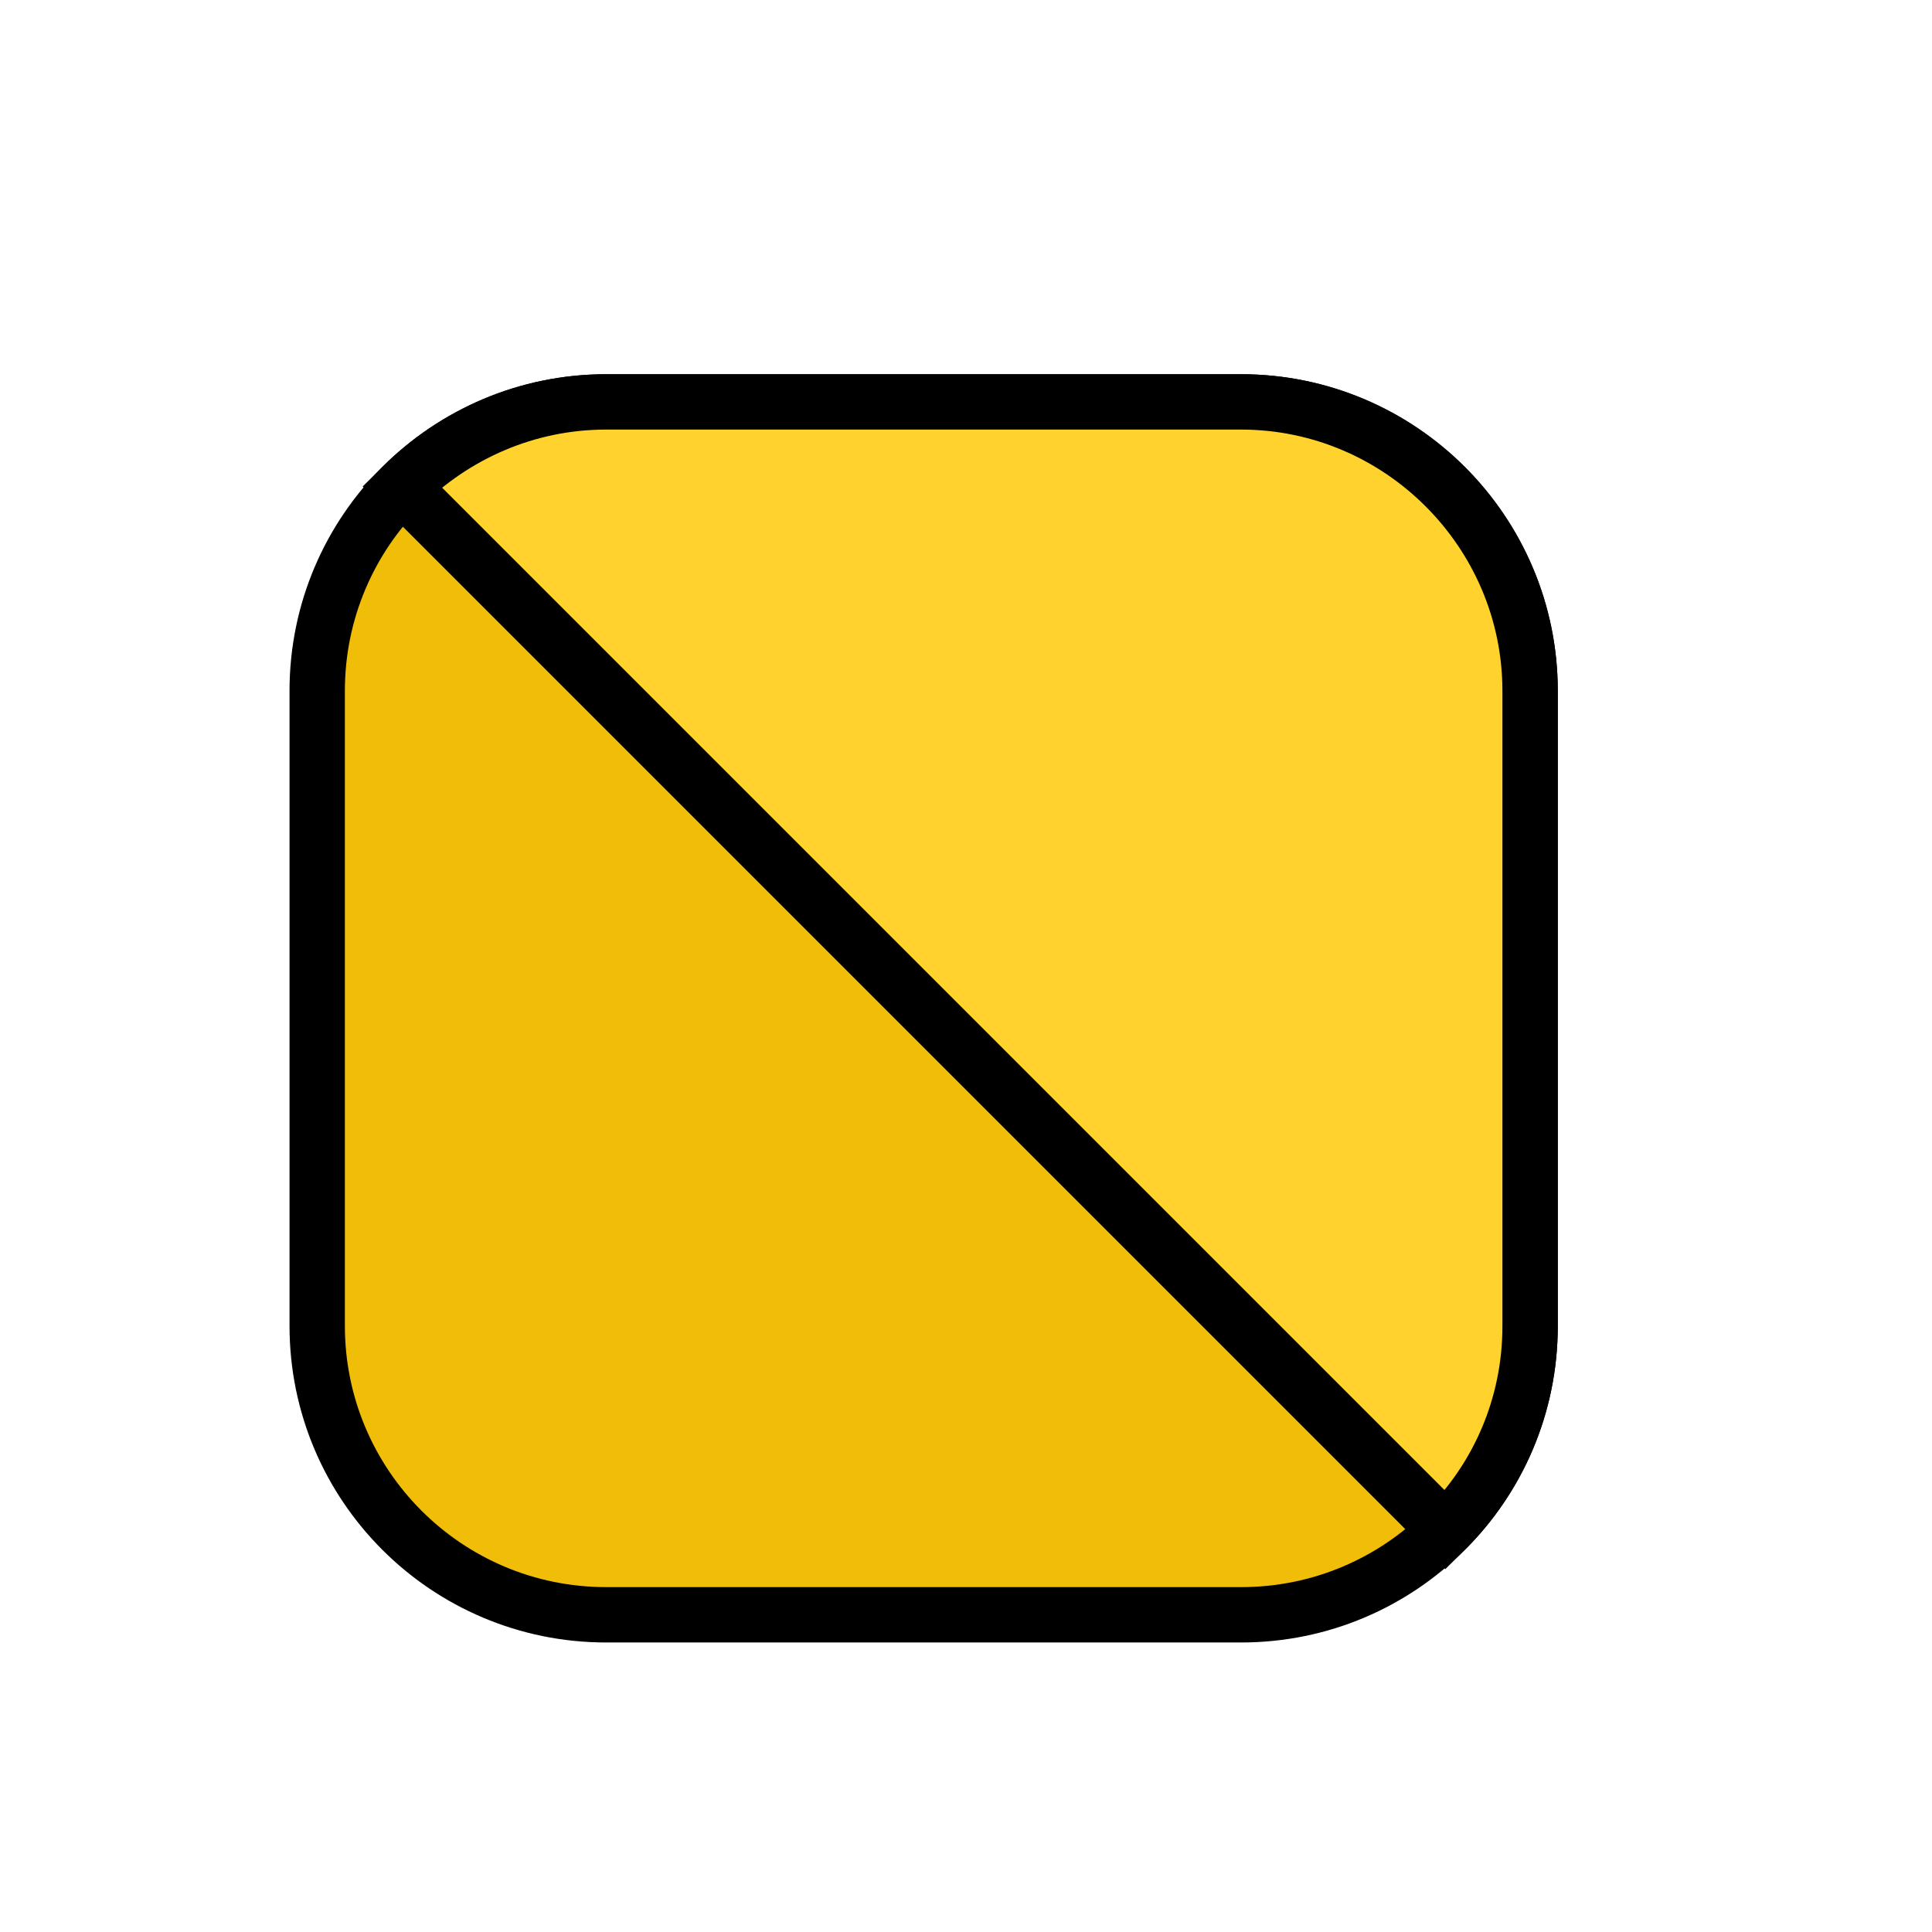
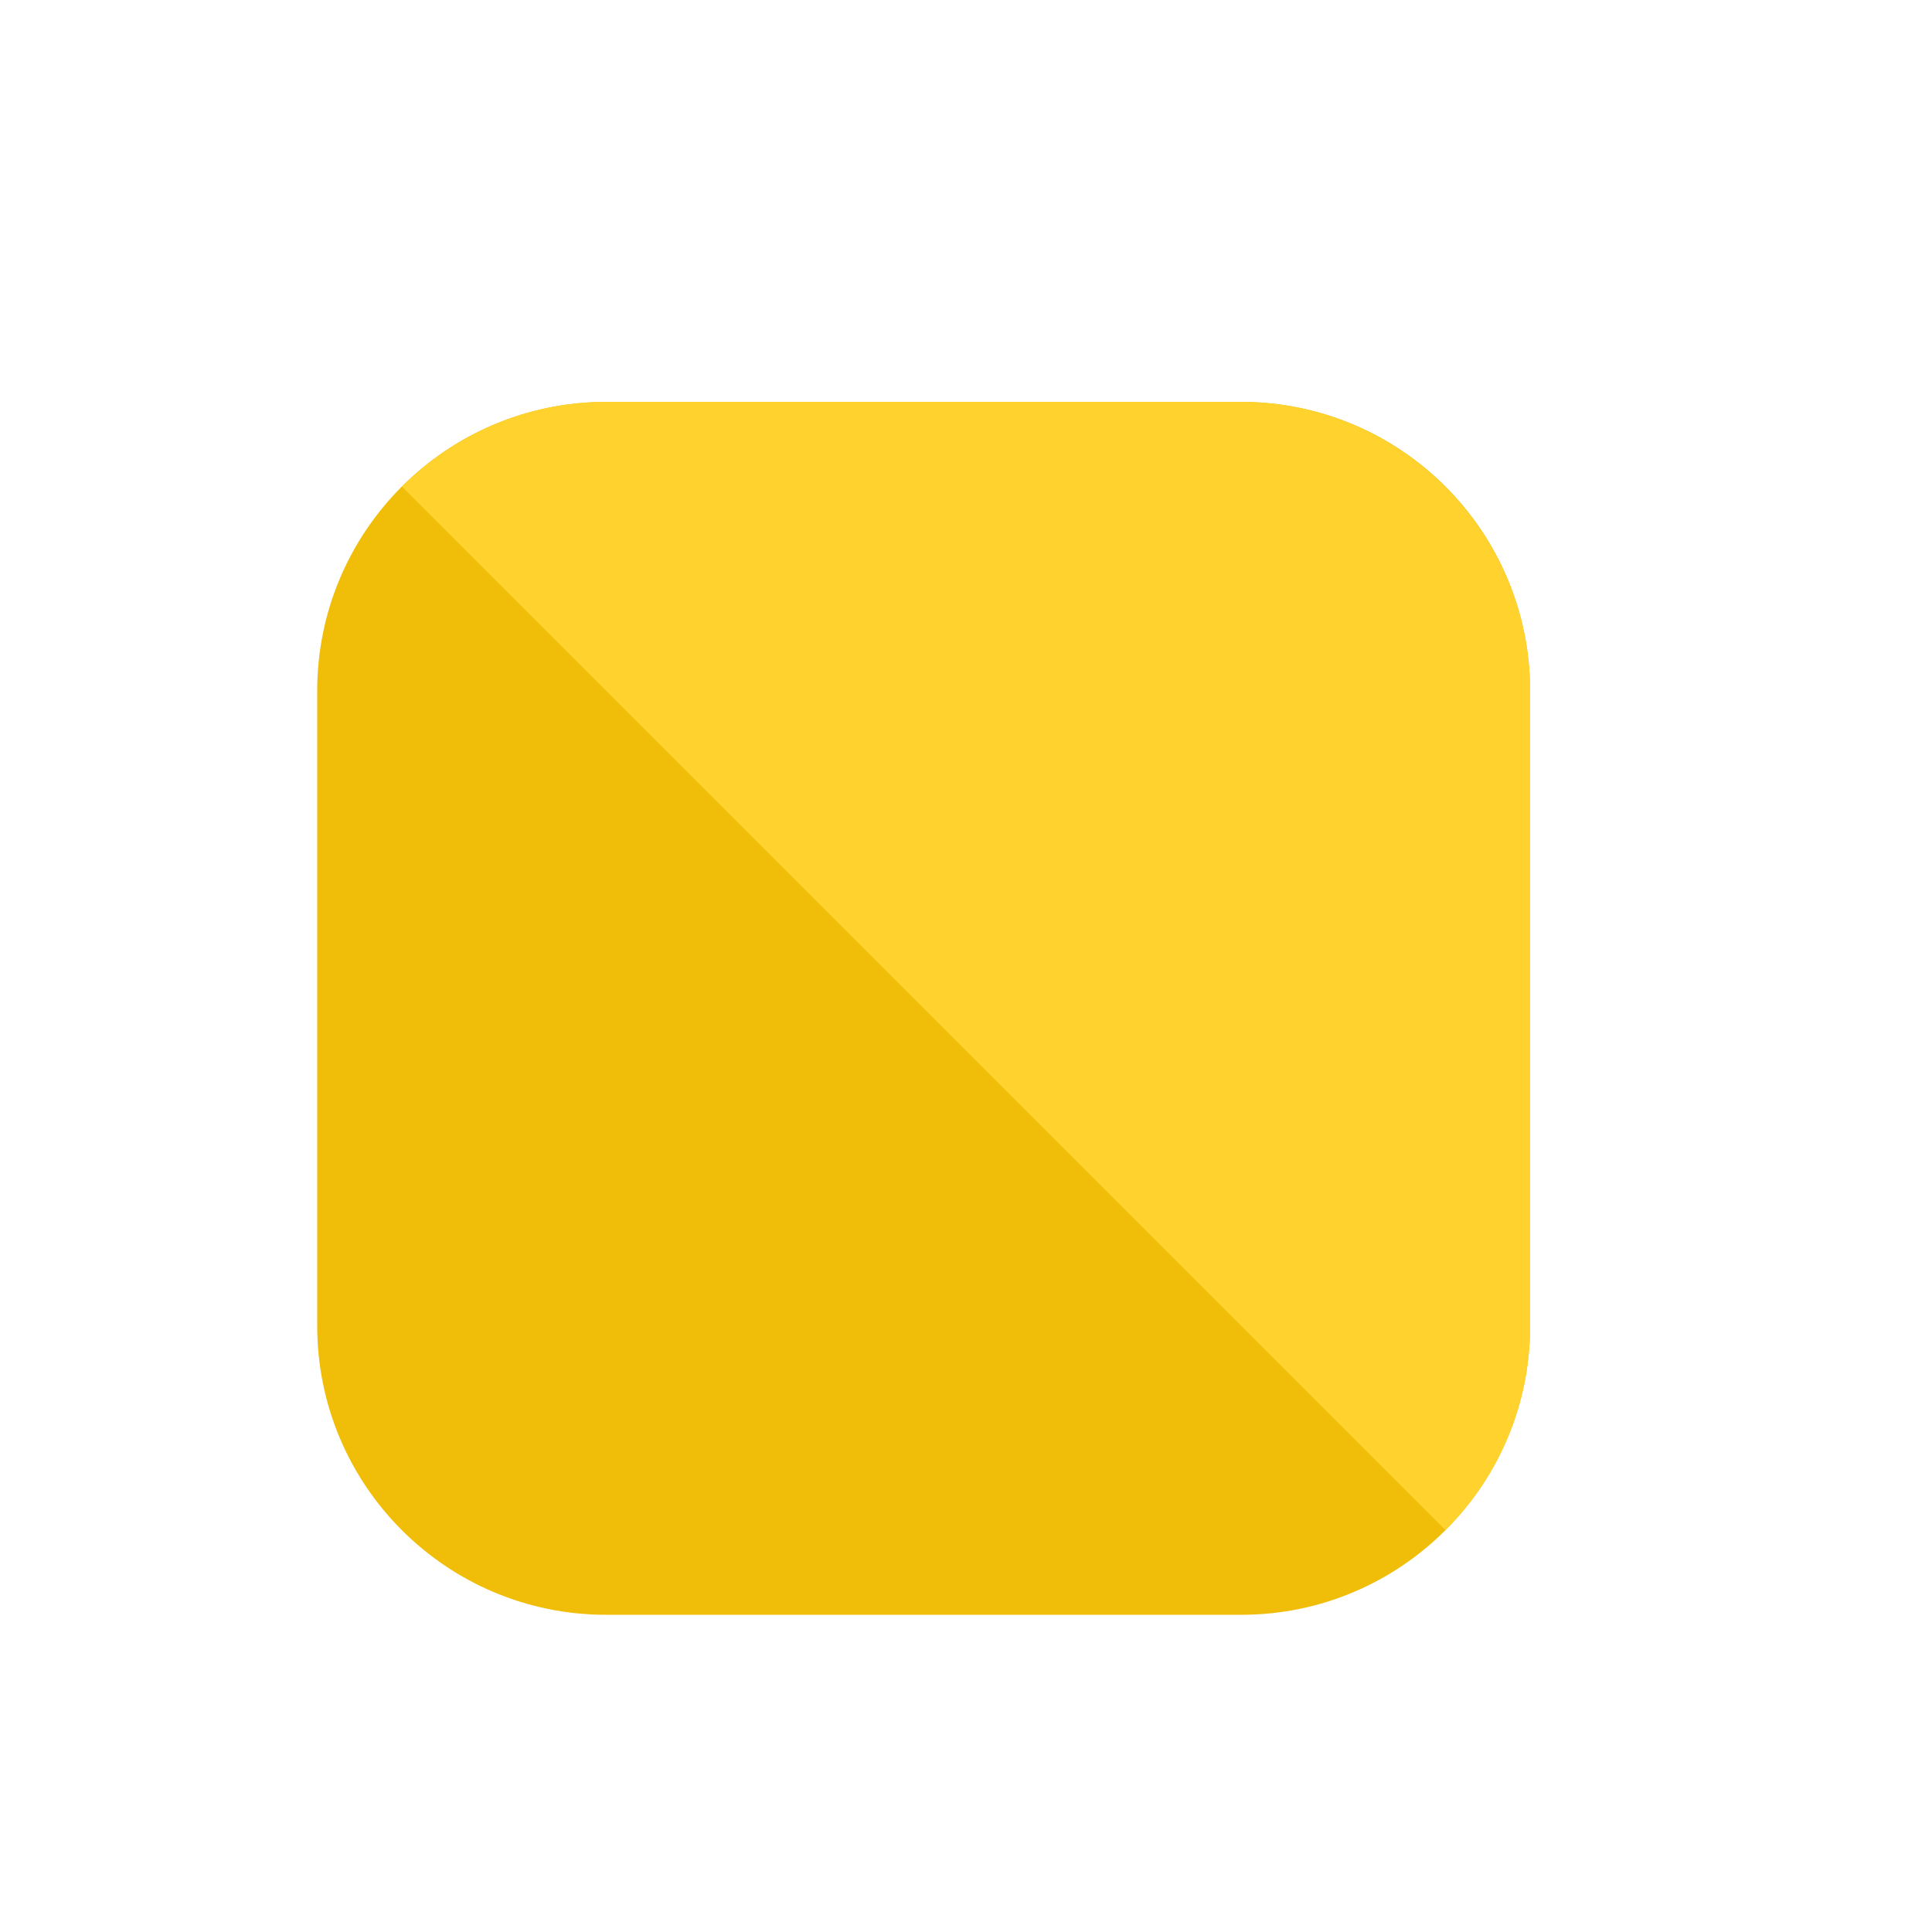
<svg xmlns="http://www.w3.org/2000/svg" width="50px" height="50px" version="1.1" viewBox="0 0 3490 3490">
  <g>
-     <rect class="fil0" fill="#F0BE09" stroke="black" stroke-width="100px" x="573" y="726" width="2191" height="2191" rx="522" ry="522" />
-     <path class="fil1" fill="#FFD22E" stroke="black" stroke-width="100px" d="M1095 726l1147 0c287,0 522,235 522,522l0 1148c0,143 -58,274 -153,368l-1885 -1885c95,-94 225,-153 369,-153z" />
+     <rect class="fil0" fill="#F0BE09" stroke="none" x="573" y="726" width="2191" height="2191" rx="522" ry="522" />
+     <path class="fil1" fill="#FFD22E" stroke="none" d="M1095 726l1147 0c287,0 522,235 522,522l0 1148c0,143 -58,274 -153,368l-1885 -1885c95,-94 225,-153 369,-153z" />
  </g>
</svg>
